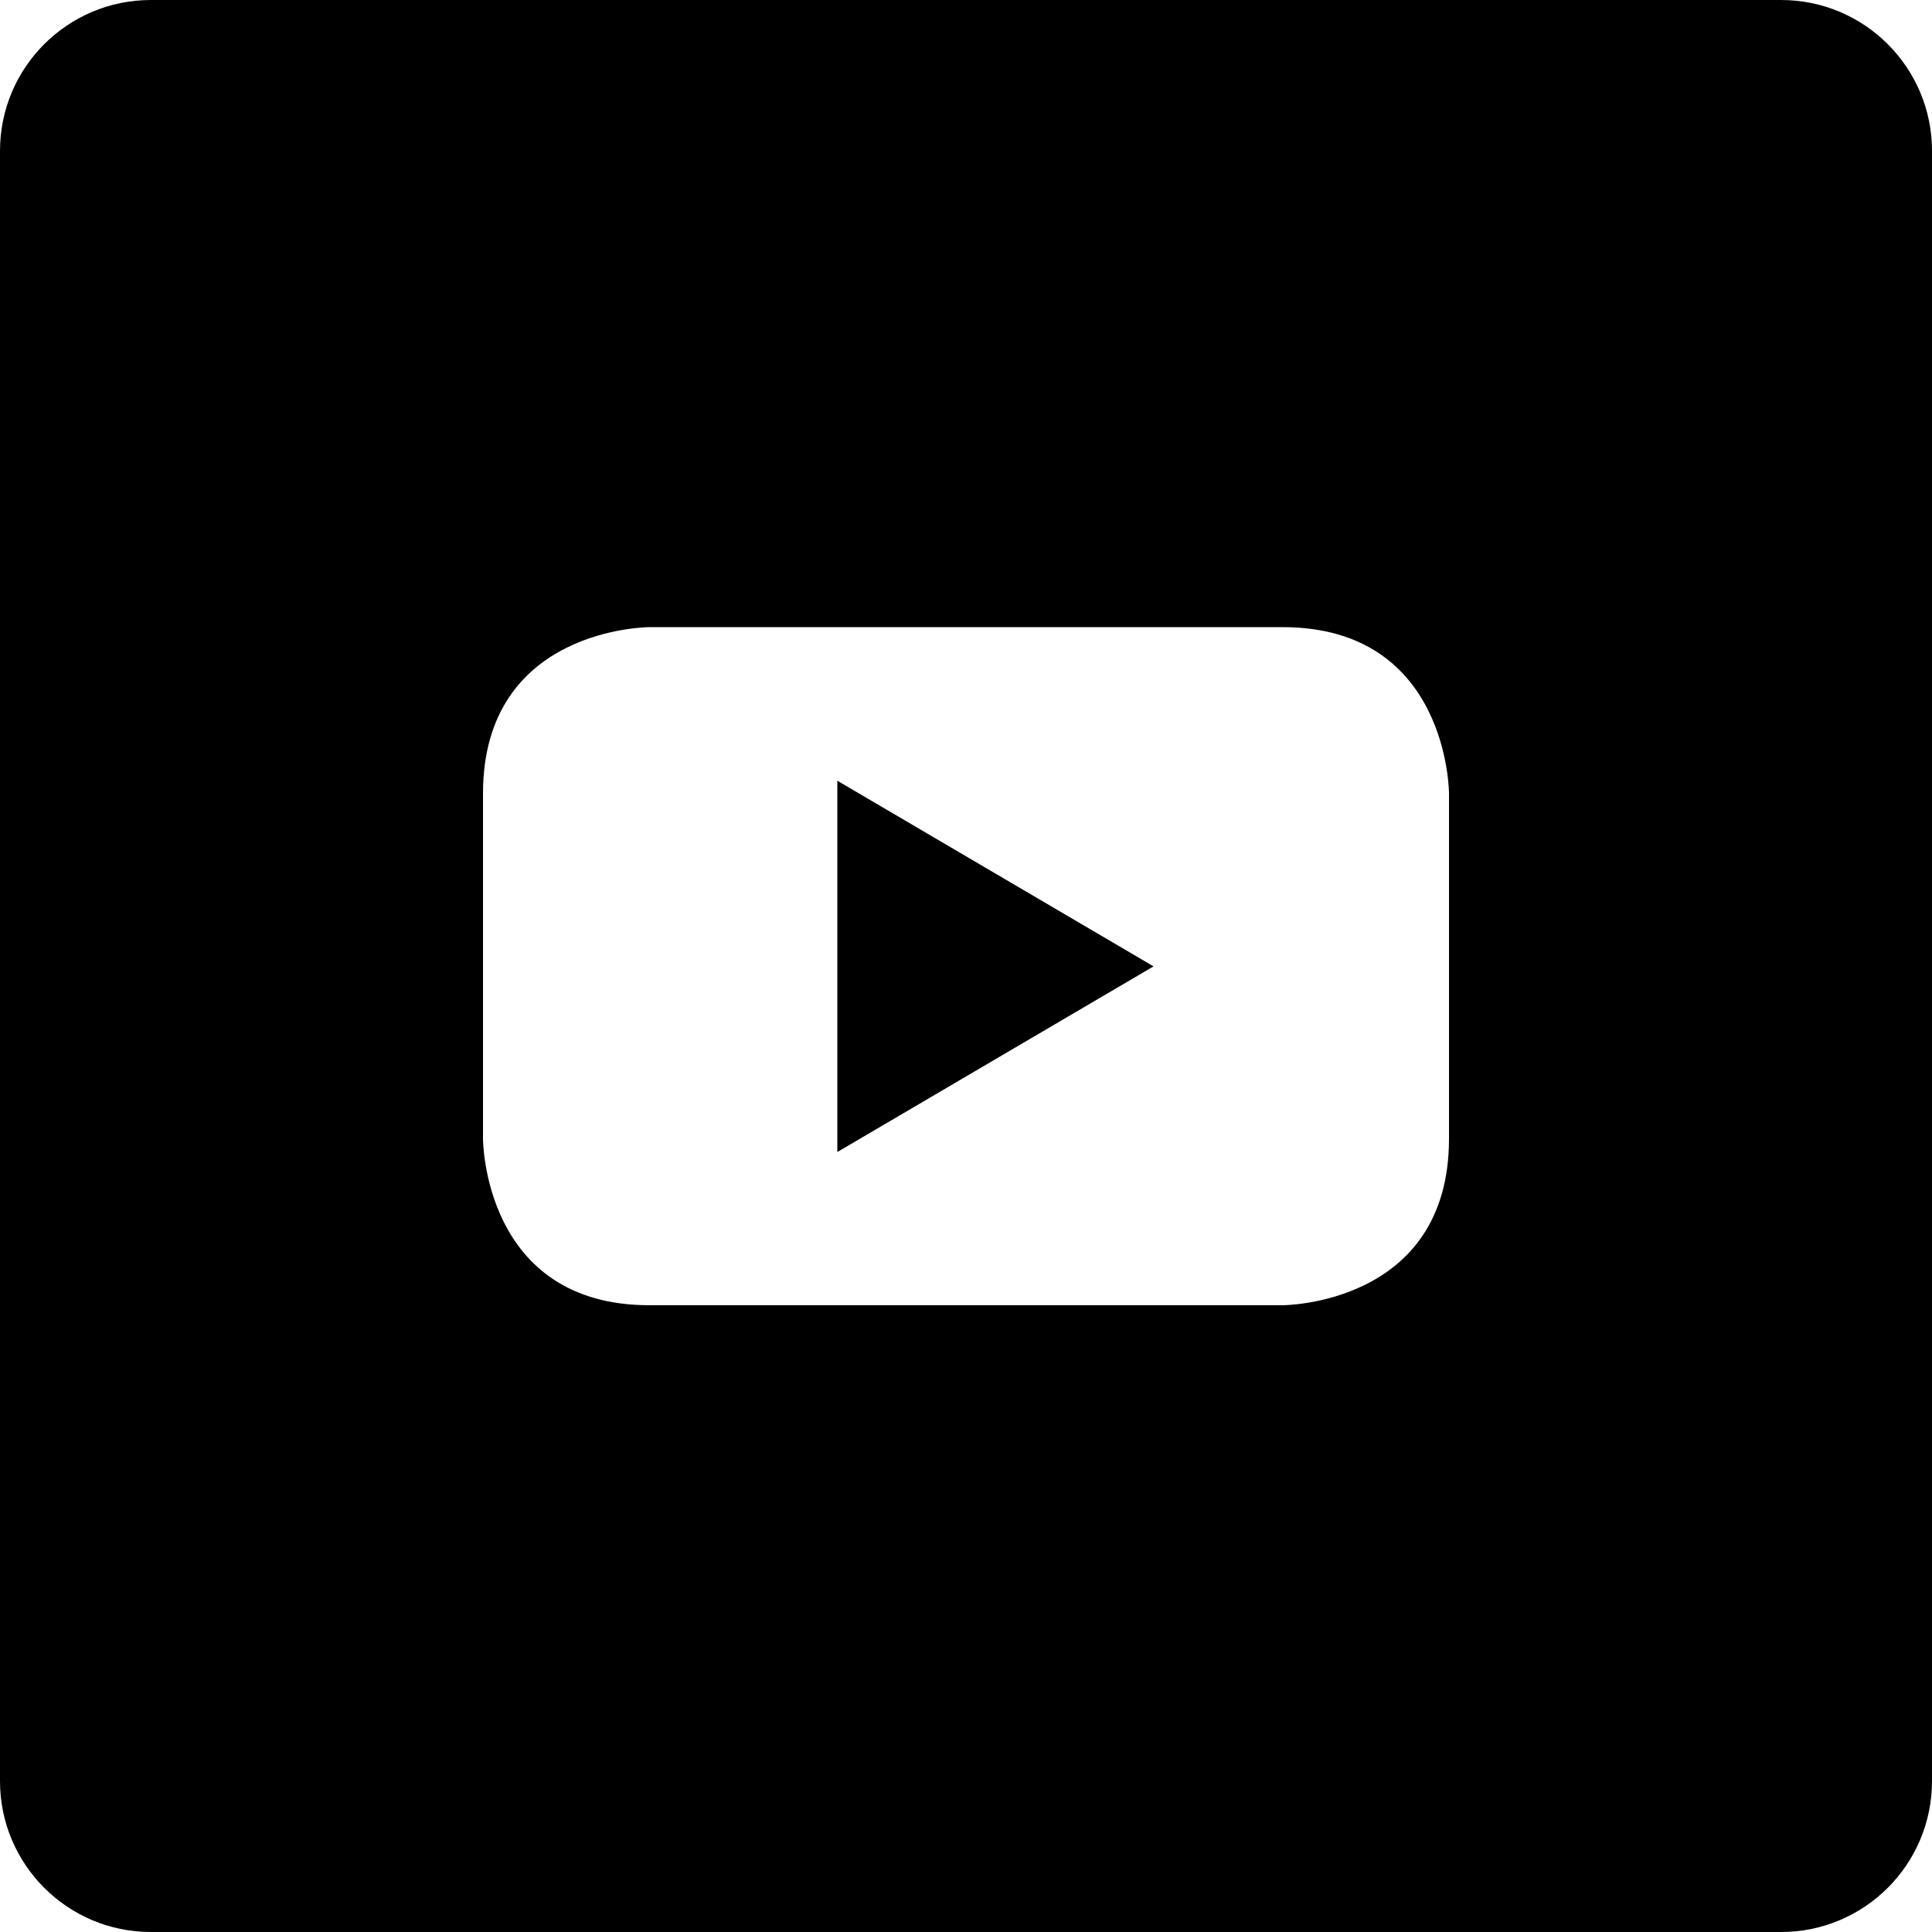
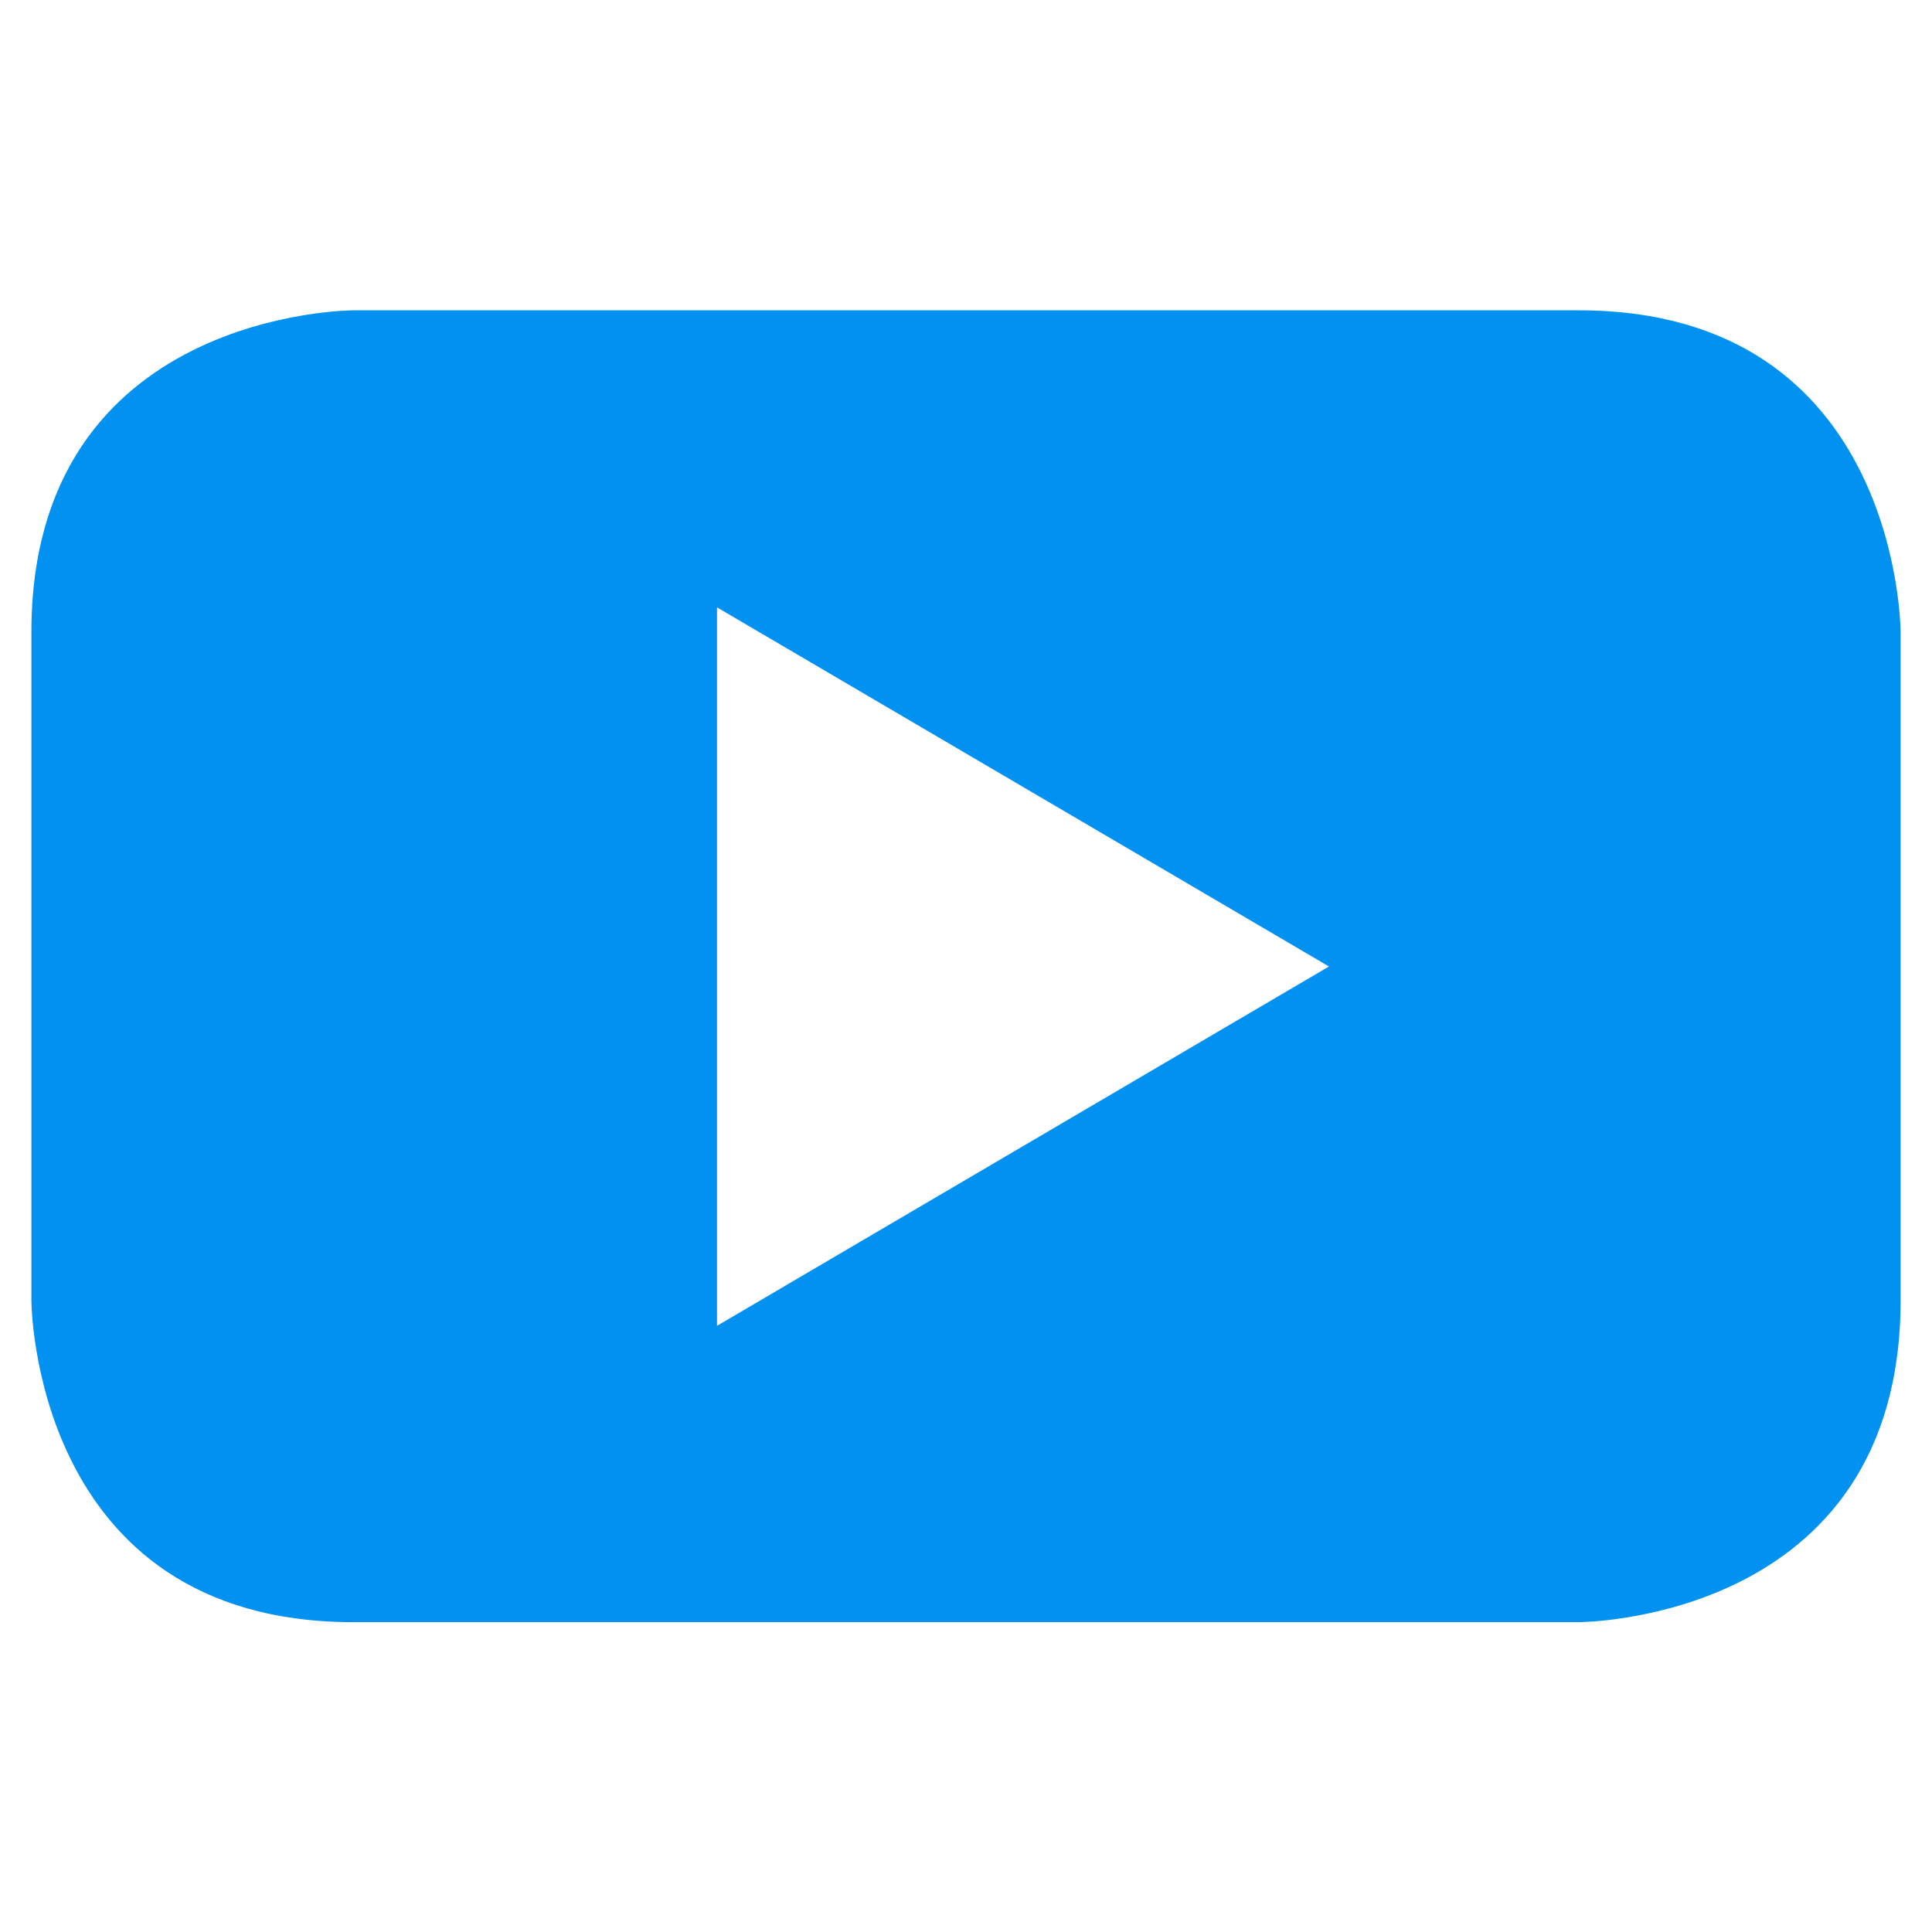
- <svg xmlns="http://www.w3.org/2000/svg" fill="#000000" height="800px" width="800px" version="1.1" id="Layer_1" viewBox="-143 145 512 512" xml:space="preserve">
-   <g>
-     <polygon points="78.9,450.3 162.7,401.1 78.9,351.9  " />
-     <path d="M329,145h-432c-22.1,0-40,17.9-40,40v432c0,22.1,17.9,40,40,40h432c22.1,0,40-17.9,40-40V185C369,162.9,351.1,145,329,145z    M241,446.8L241,446.8c0,44.1-44.1,44.1-44.1,44.1H29.1c-44.1,0-44.1-44.1-44.1-44.1v-91.5c0-44.1,44.1-44.1,44.1-44.1h167.8   c44.1,0,44.1,44.1,44.1,44.1V446.8z" />
-   </g>
+ <svg xmlns="http://www.w3.org/2000/svg" version="1.1" id="Layer_1" x="0px" y="0px" viewBox="0 0 800 800" style="enable-background:new 0 0 800 800;" xml:space="preserve">
+   <style type="text/css">
+ 	.st0{fill:#0091F1;}
+ </style>
+   <path class="st0" d="M296.9,549l253.4-148.8L296.9,251.5V549z M787,538.4L787,538.4c0,133.3-133.3,133.3-133.3,133.3H146.3  C13,671.7,13,538.4,13,538.4V261.8c0-133.3,133.3-133.3,133.3-133.3h507.3C787,128.4,787,261.8,787,261.8V538.4z" />
</svg>
